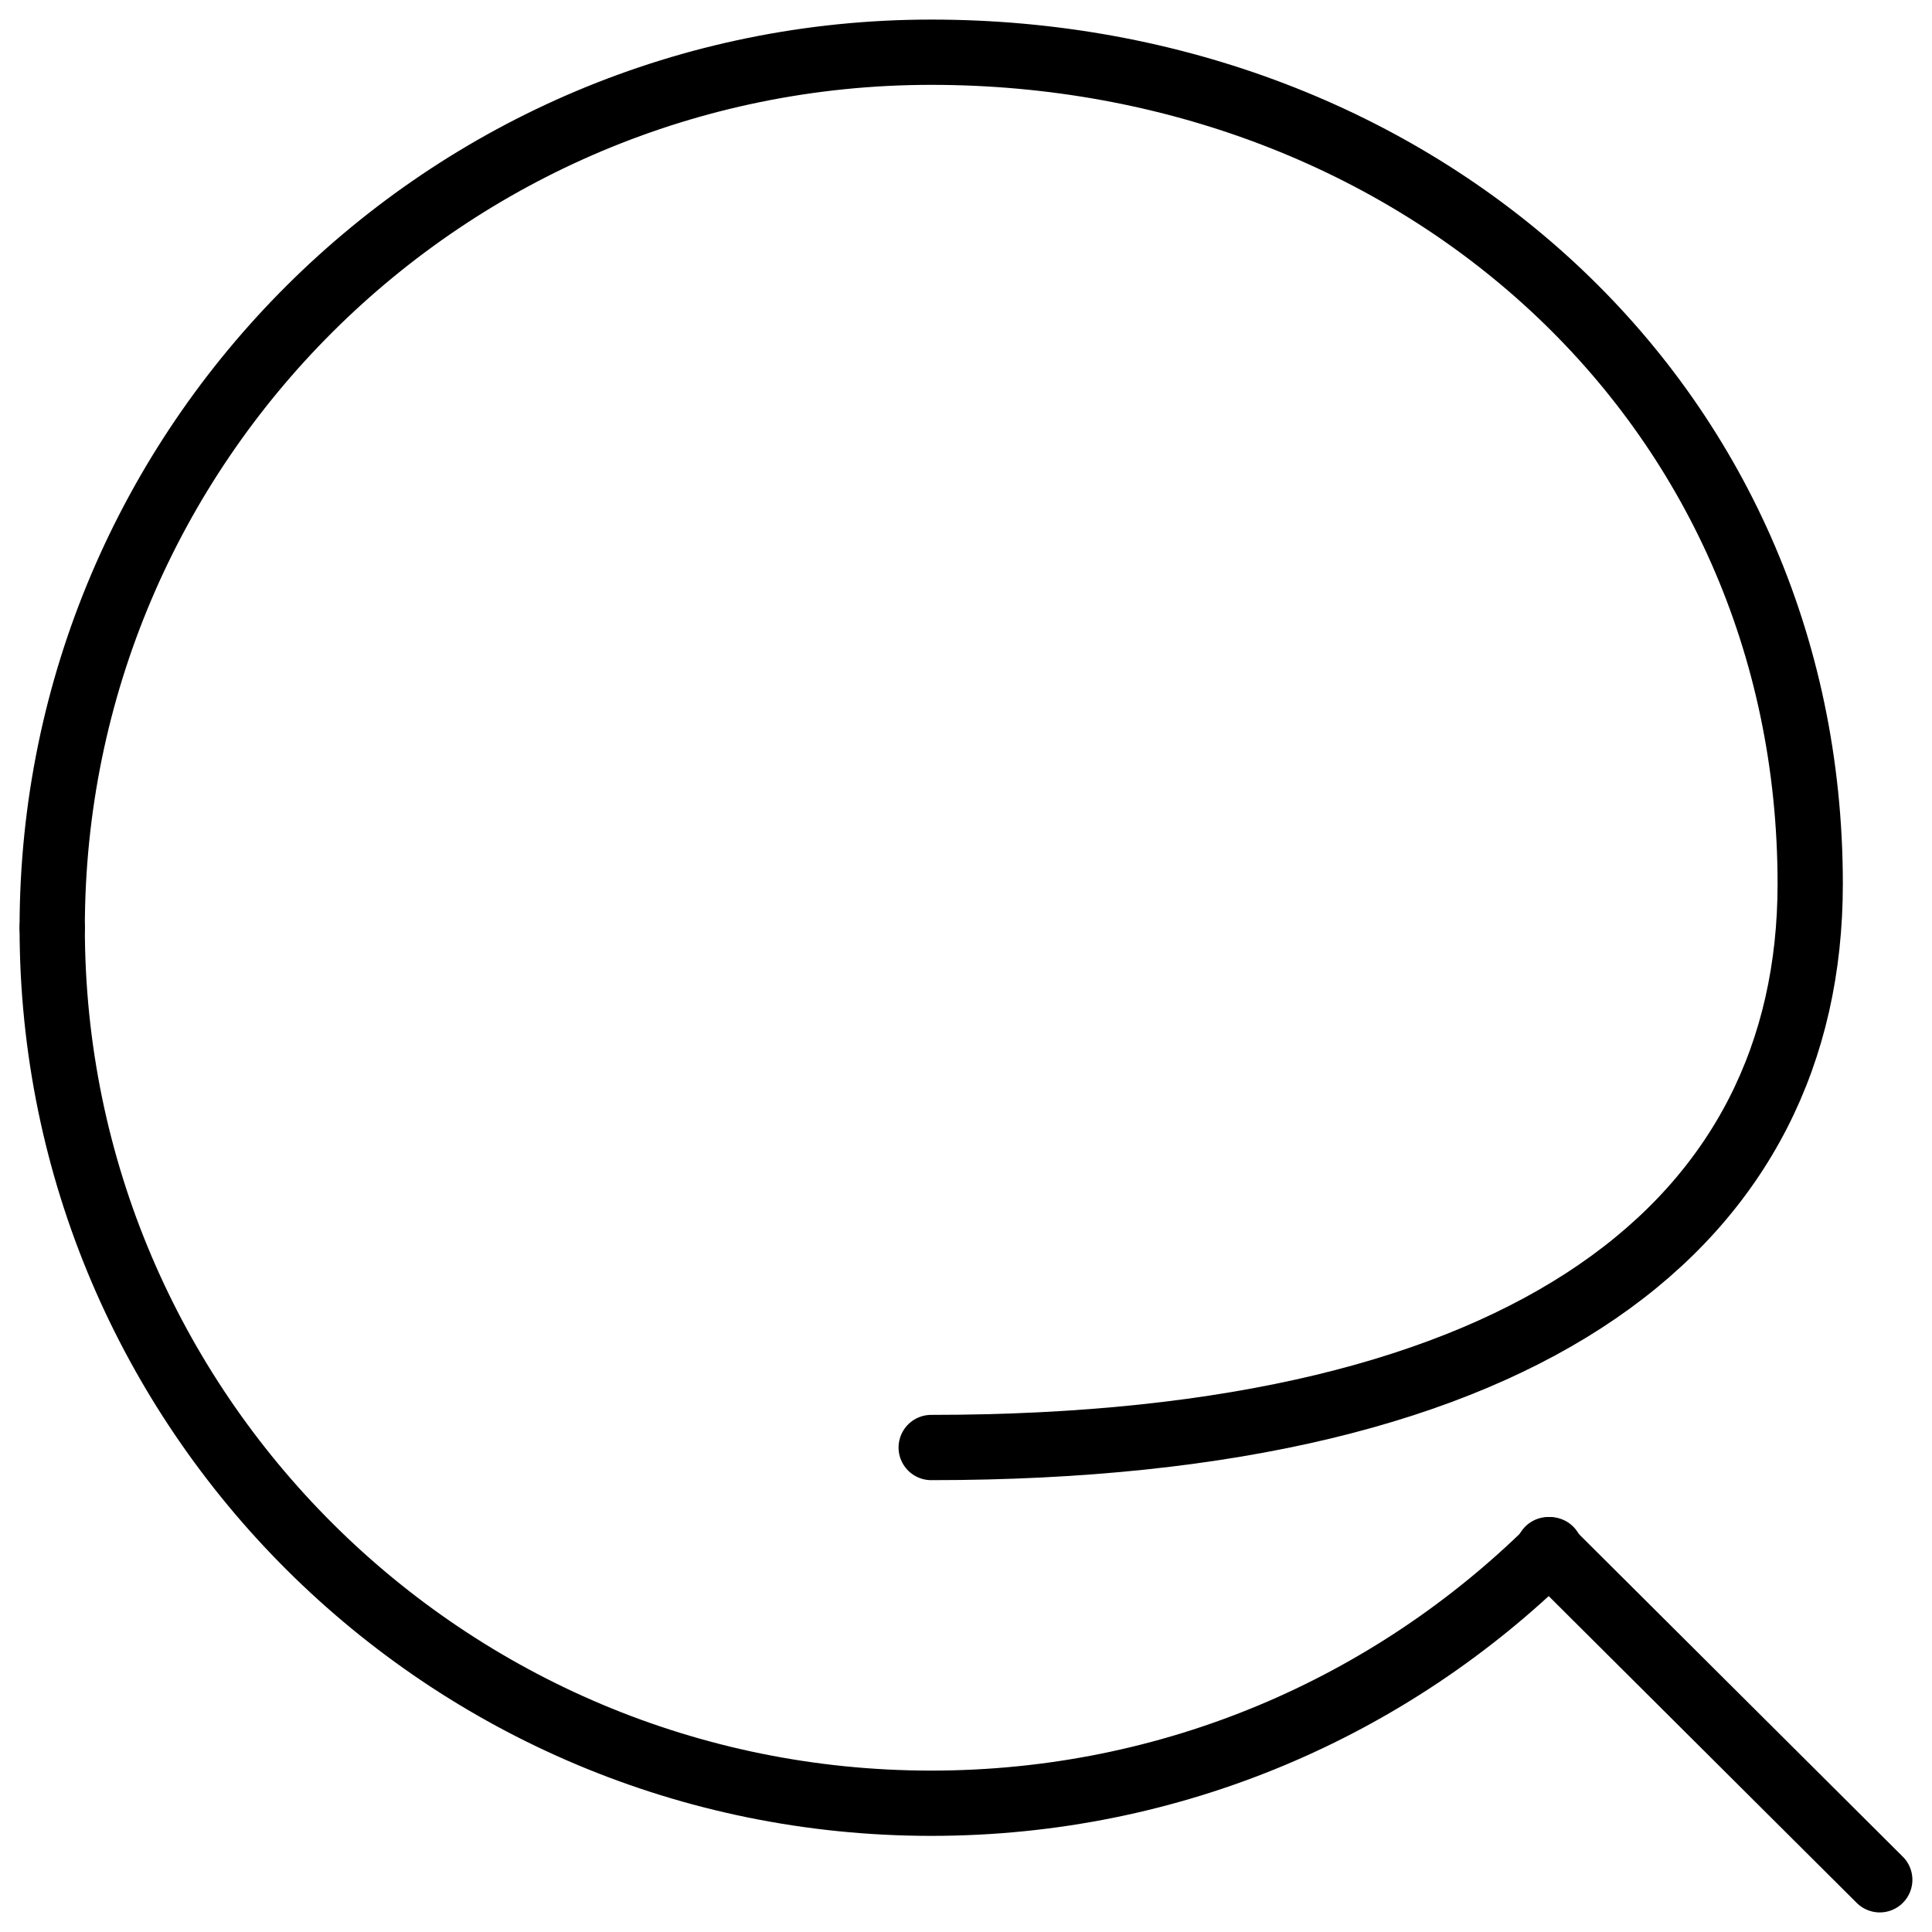
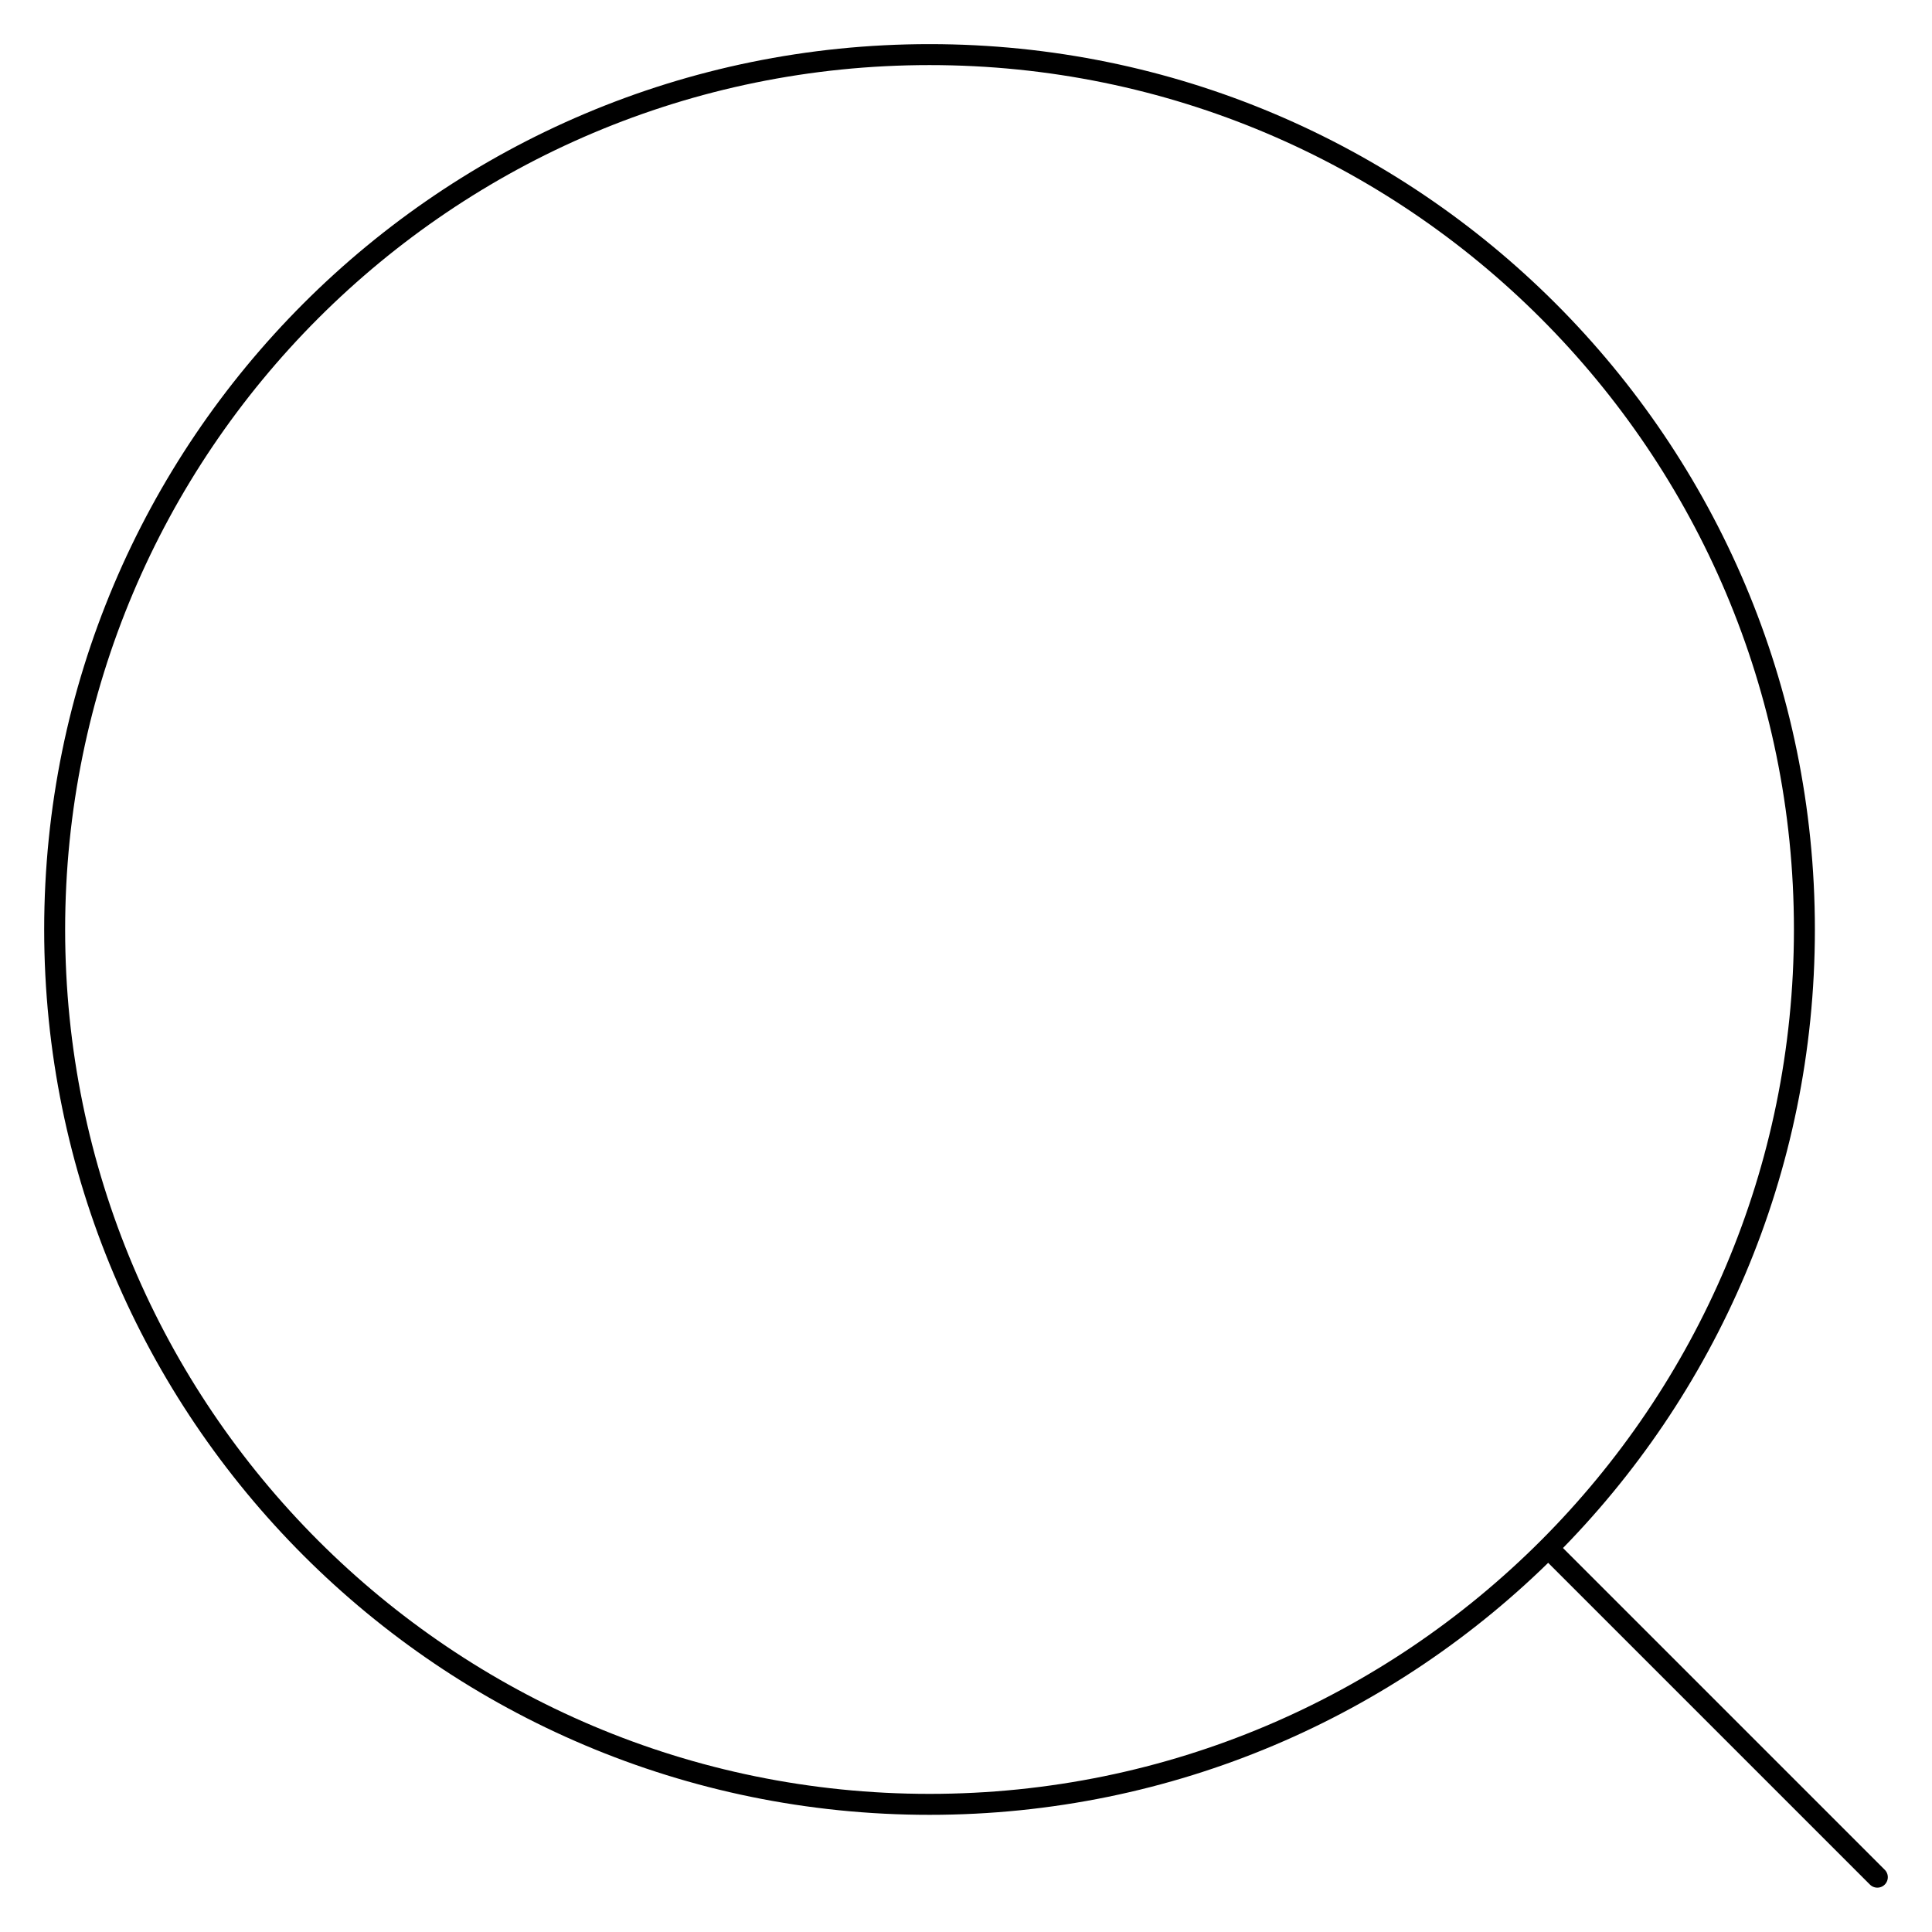
- <svg xmlns="http://www.w3.org/2000/svg" width="74" height="74" viewBox="0 0 74 74" fill="none">
-   <path d="M59.304 59.355L71.999 72" stroke="black" stroke-width="2.5" stroke-miterlimit="10" stroke-linecap="round" stroke-linejoin="round" />
-   <path d="M2 35.535C2 54.048 17.08 69.068 35.667 69.068C44.926 69.068 53.273 65.365 59.375 59.358" stroke="black" stroke-width="2.5" stroke-miterlimit="10" stroke-linecap="round" stroke-linejoin="round" />
-   <path d="M35.667 55.443C58.814 55.443 69.335 46.711 69.335 33.856C69.335 15.343 54.255 2 35.667 2C17.08 2 2 17.02 2 35.533" stroke="black" stroke-width="2.5" stroke-miterlimit="10" stroke-linecap="round" stroke-linejoin="round" />
+ <svg xmlns="http://www.w3.org/2000/svg" width="72" height="72" viewBox="0 0 72 72" fill="none">
+   <path d="M34.641 67.243C52.648 67.243 67.245 52.645 67.245 34.639C67.245 16.632 52.648 2.035 34.641 2.035C16.634 2.035 2.037 16.632 2.037 34.639C2.037 52.645 16.634 67.243 34.641 67.243Z" stroke="black" stroke-width="0.781" stroke-miterlimit="10" stroke-linecap="round" stroke-linejoin="round" />
+   <path d="M57.709 57.703L69.963 69.957" stroke="black" stroke-width="0.781" stroke-miterlimit="10" stroke-linecap="round" stroke-linejoin="round" />
</svg>
